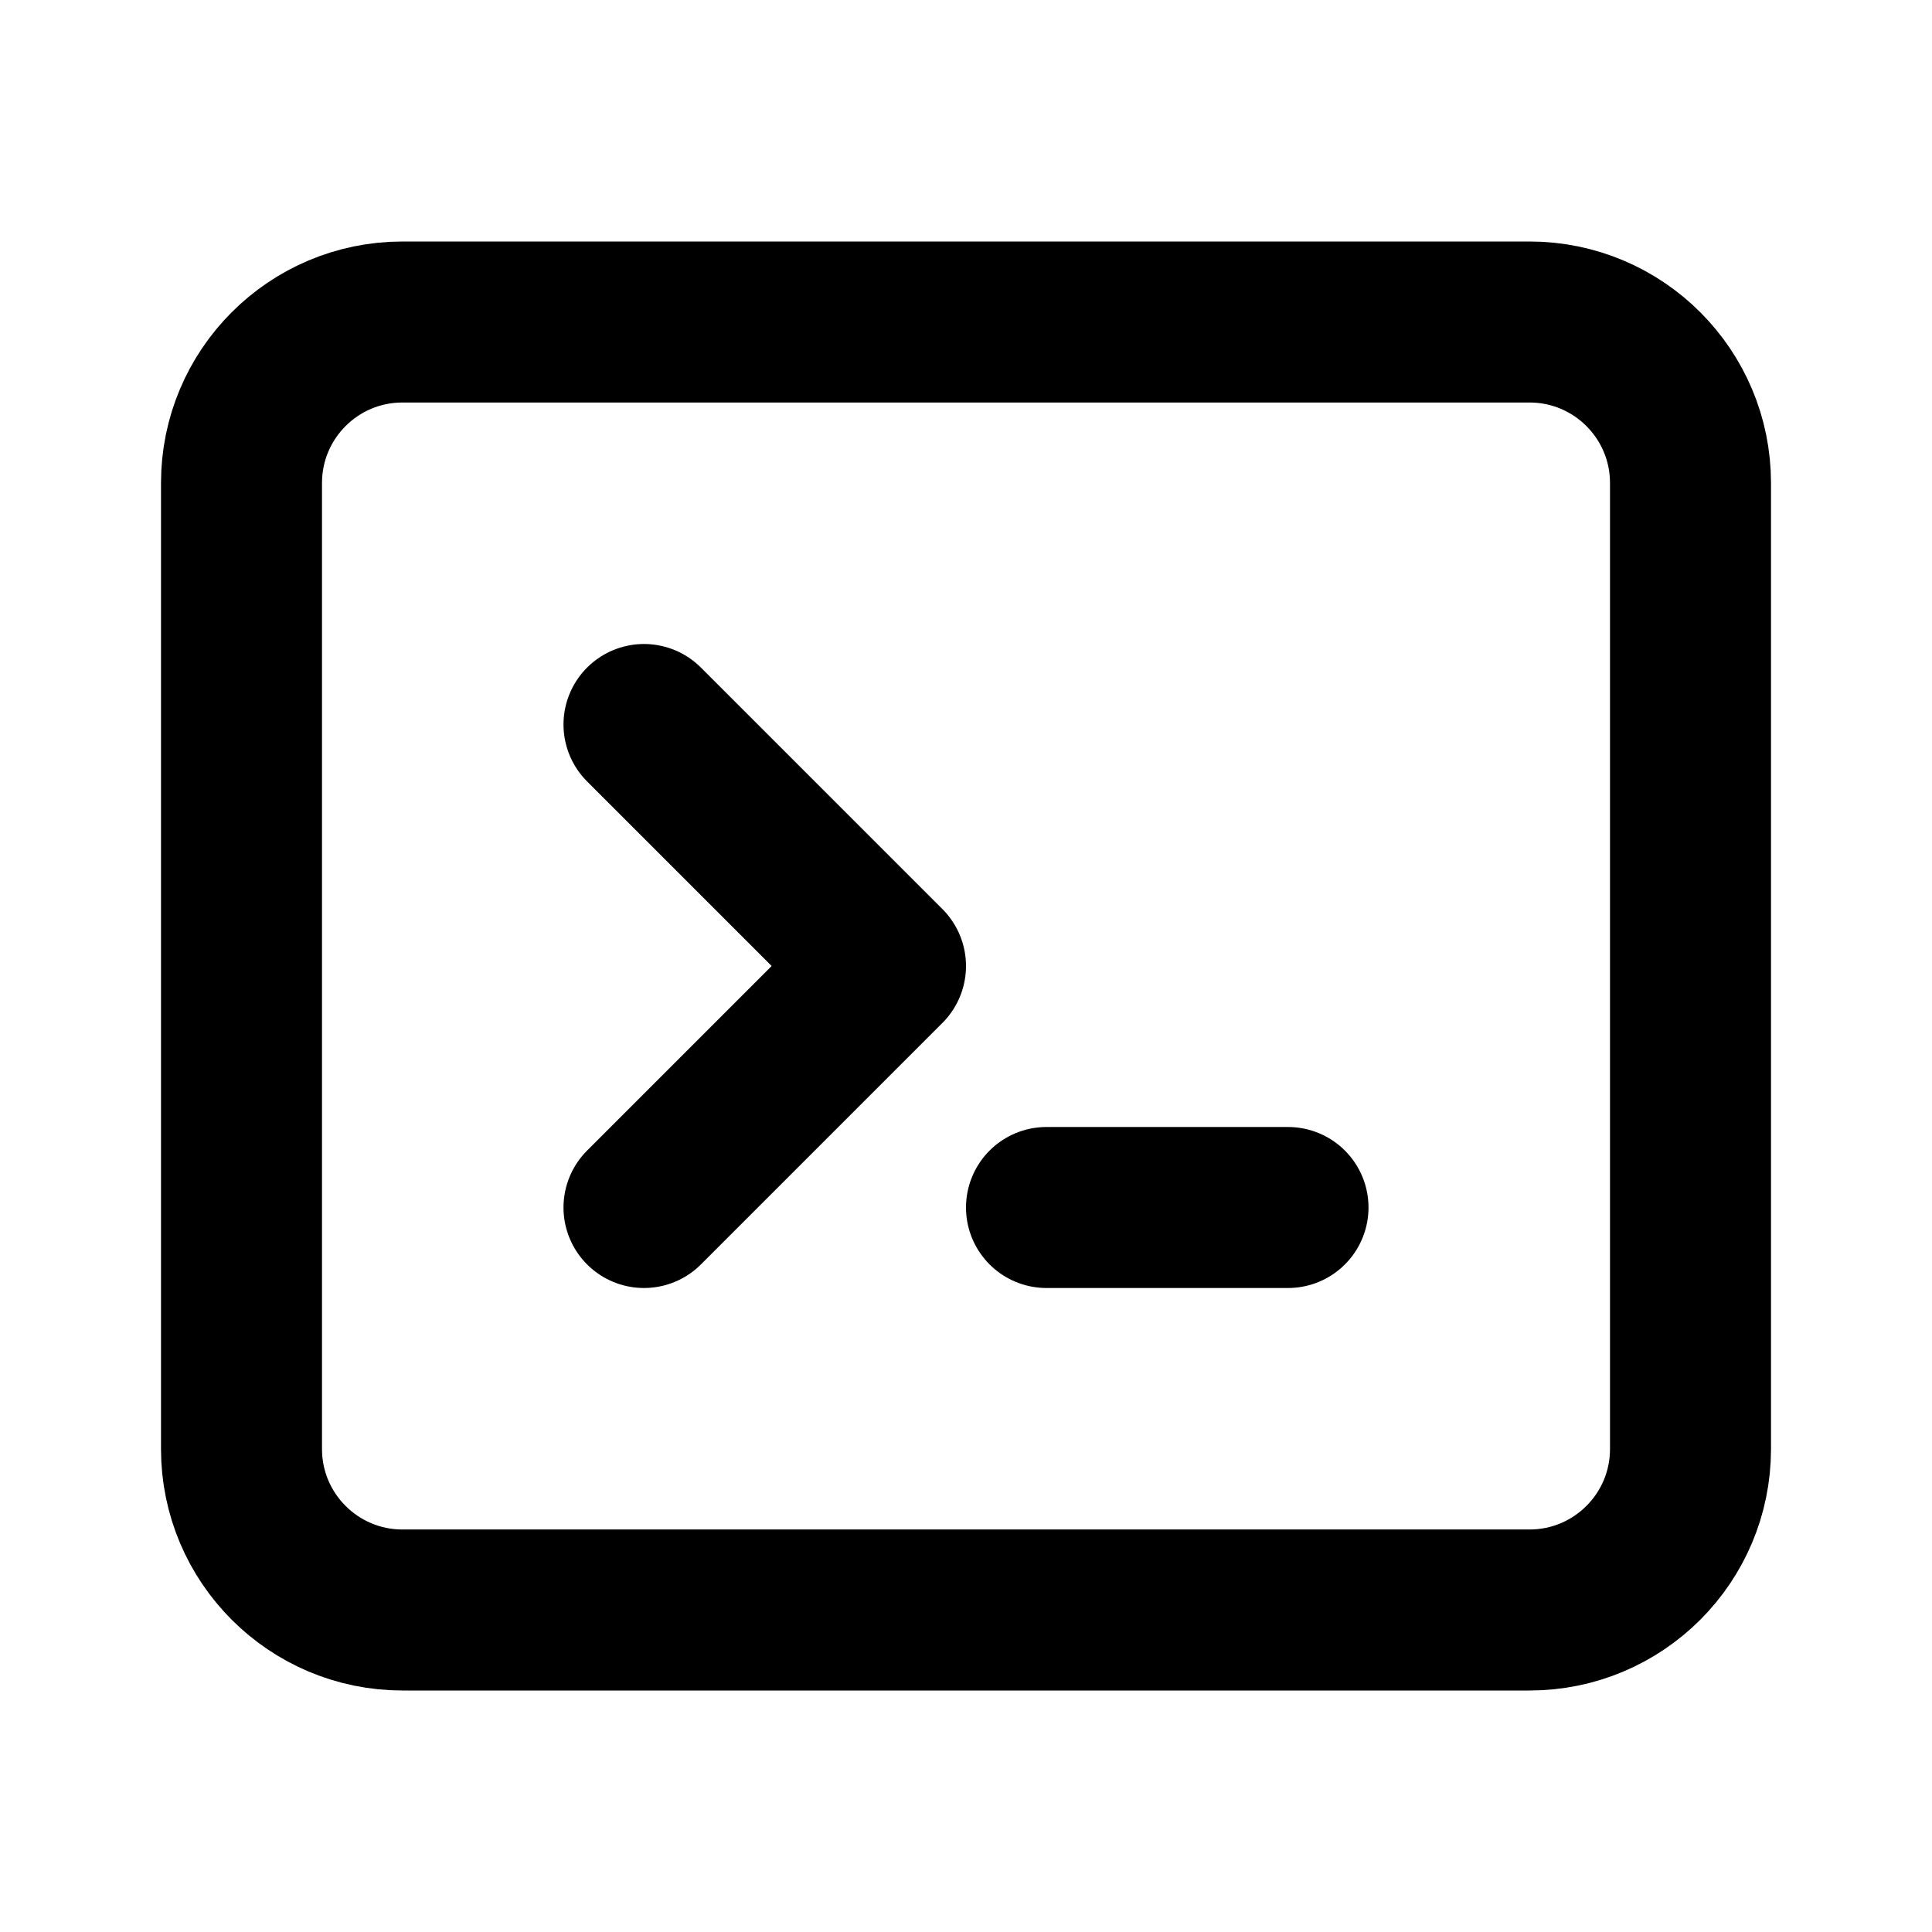
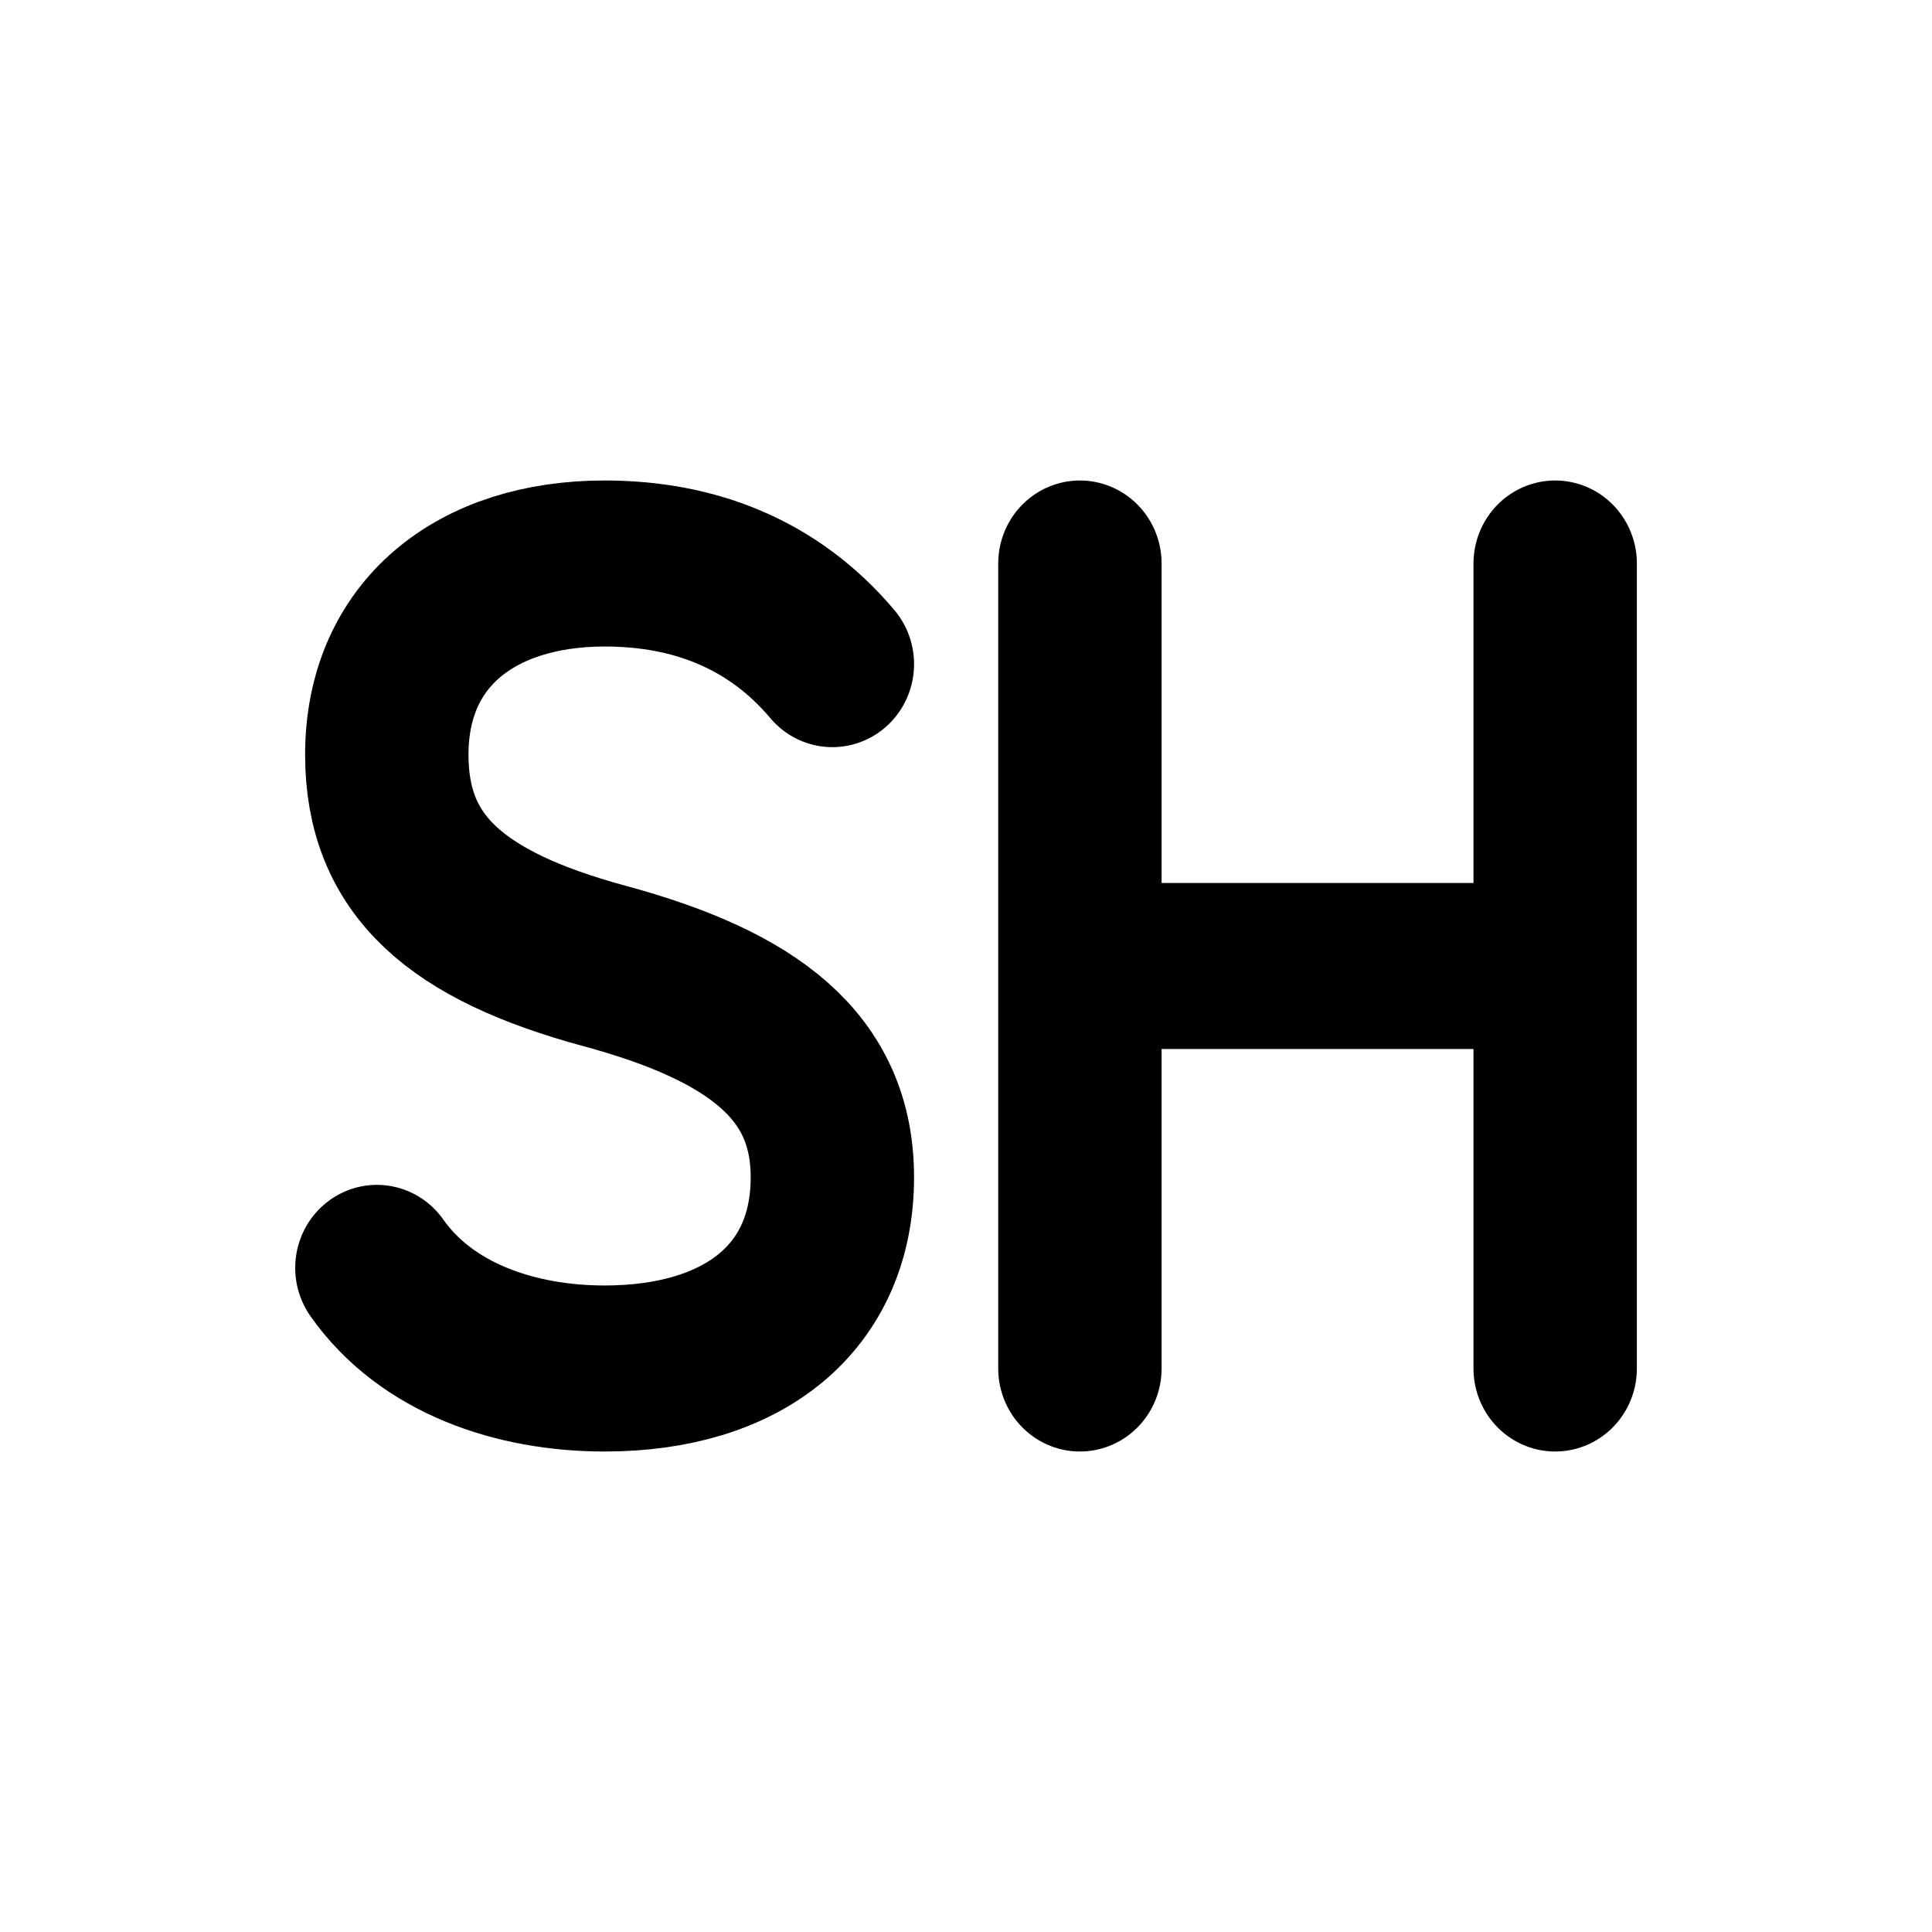
- <svg xmlns="http://www.w3.org/2000/svg" width="24" height="24" viewBox="0 0 24 24" fill="none" stroke="currentColor" stroke-width="2" stroke-linecap="round" stroke-linejoin="round" class="icon icon-tabler icons-tabler-outline icon-tabler-terminal-2">
-   <path stroke="none" d="M0 0h24v24H0z" fill="none" />
-   <path d="M8 9l3 3l-3 3" />
-   <path d="M13 15l3 0" />
-   <path d="M3 6a2 2 0 0 1 2 -2h14a2 2 0 0 1 2 2v12a2 2 0 0 1 -2 2h-14a2 2 0 0 1 -2 -2l0 -12" />
+ <svg xmlns="http://www.w3.org/2000/svg" width="24" height="24" viewBox="0 0 24 24">
+   <g transform="translate(4.682 7) scale(1.230 1.25)" fill="none" stroke="currentColor" stroke-width="1.65" stroke-linecap="round" stroke-linejoin="round">
+     <path d="M4.6 1C4 0.3 3.2 0 2.3 0 1 0 0.1 0.7 0.1 1.9c0 1.1 0.7 1.7 2.2 2.1s2.3 1 2.3 2.1C4.6 7.3 3.7 8 2.3 8 1.4 8 0.5 7.7 0 7" />
+     <path transform="translate(7.1)" d="M0 0v8m4.8-8v8M0 4h4.8" />
+   </g>
</svg>
